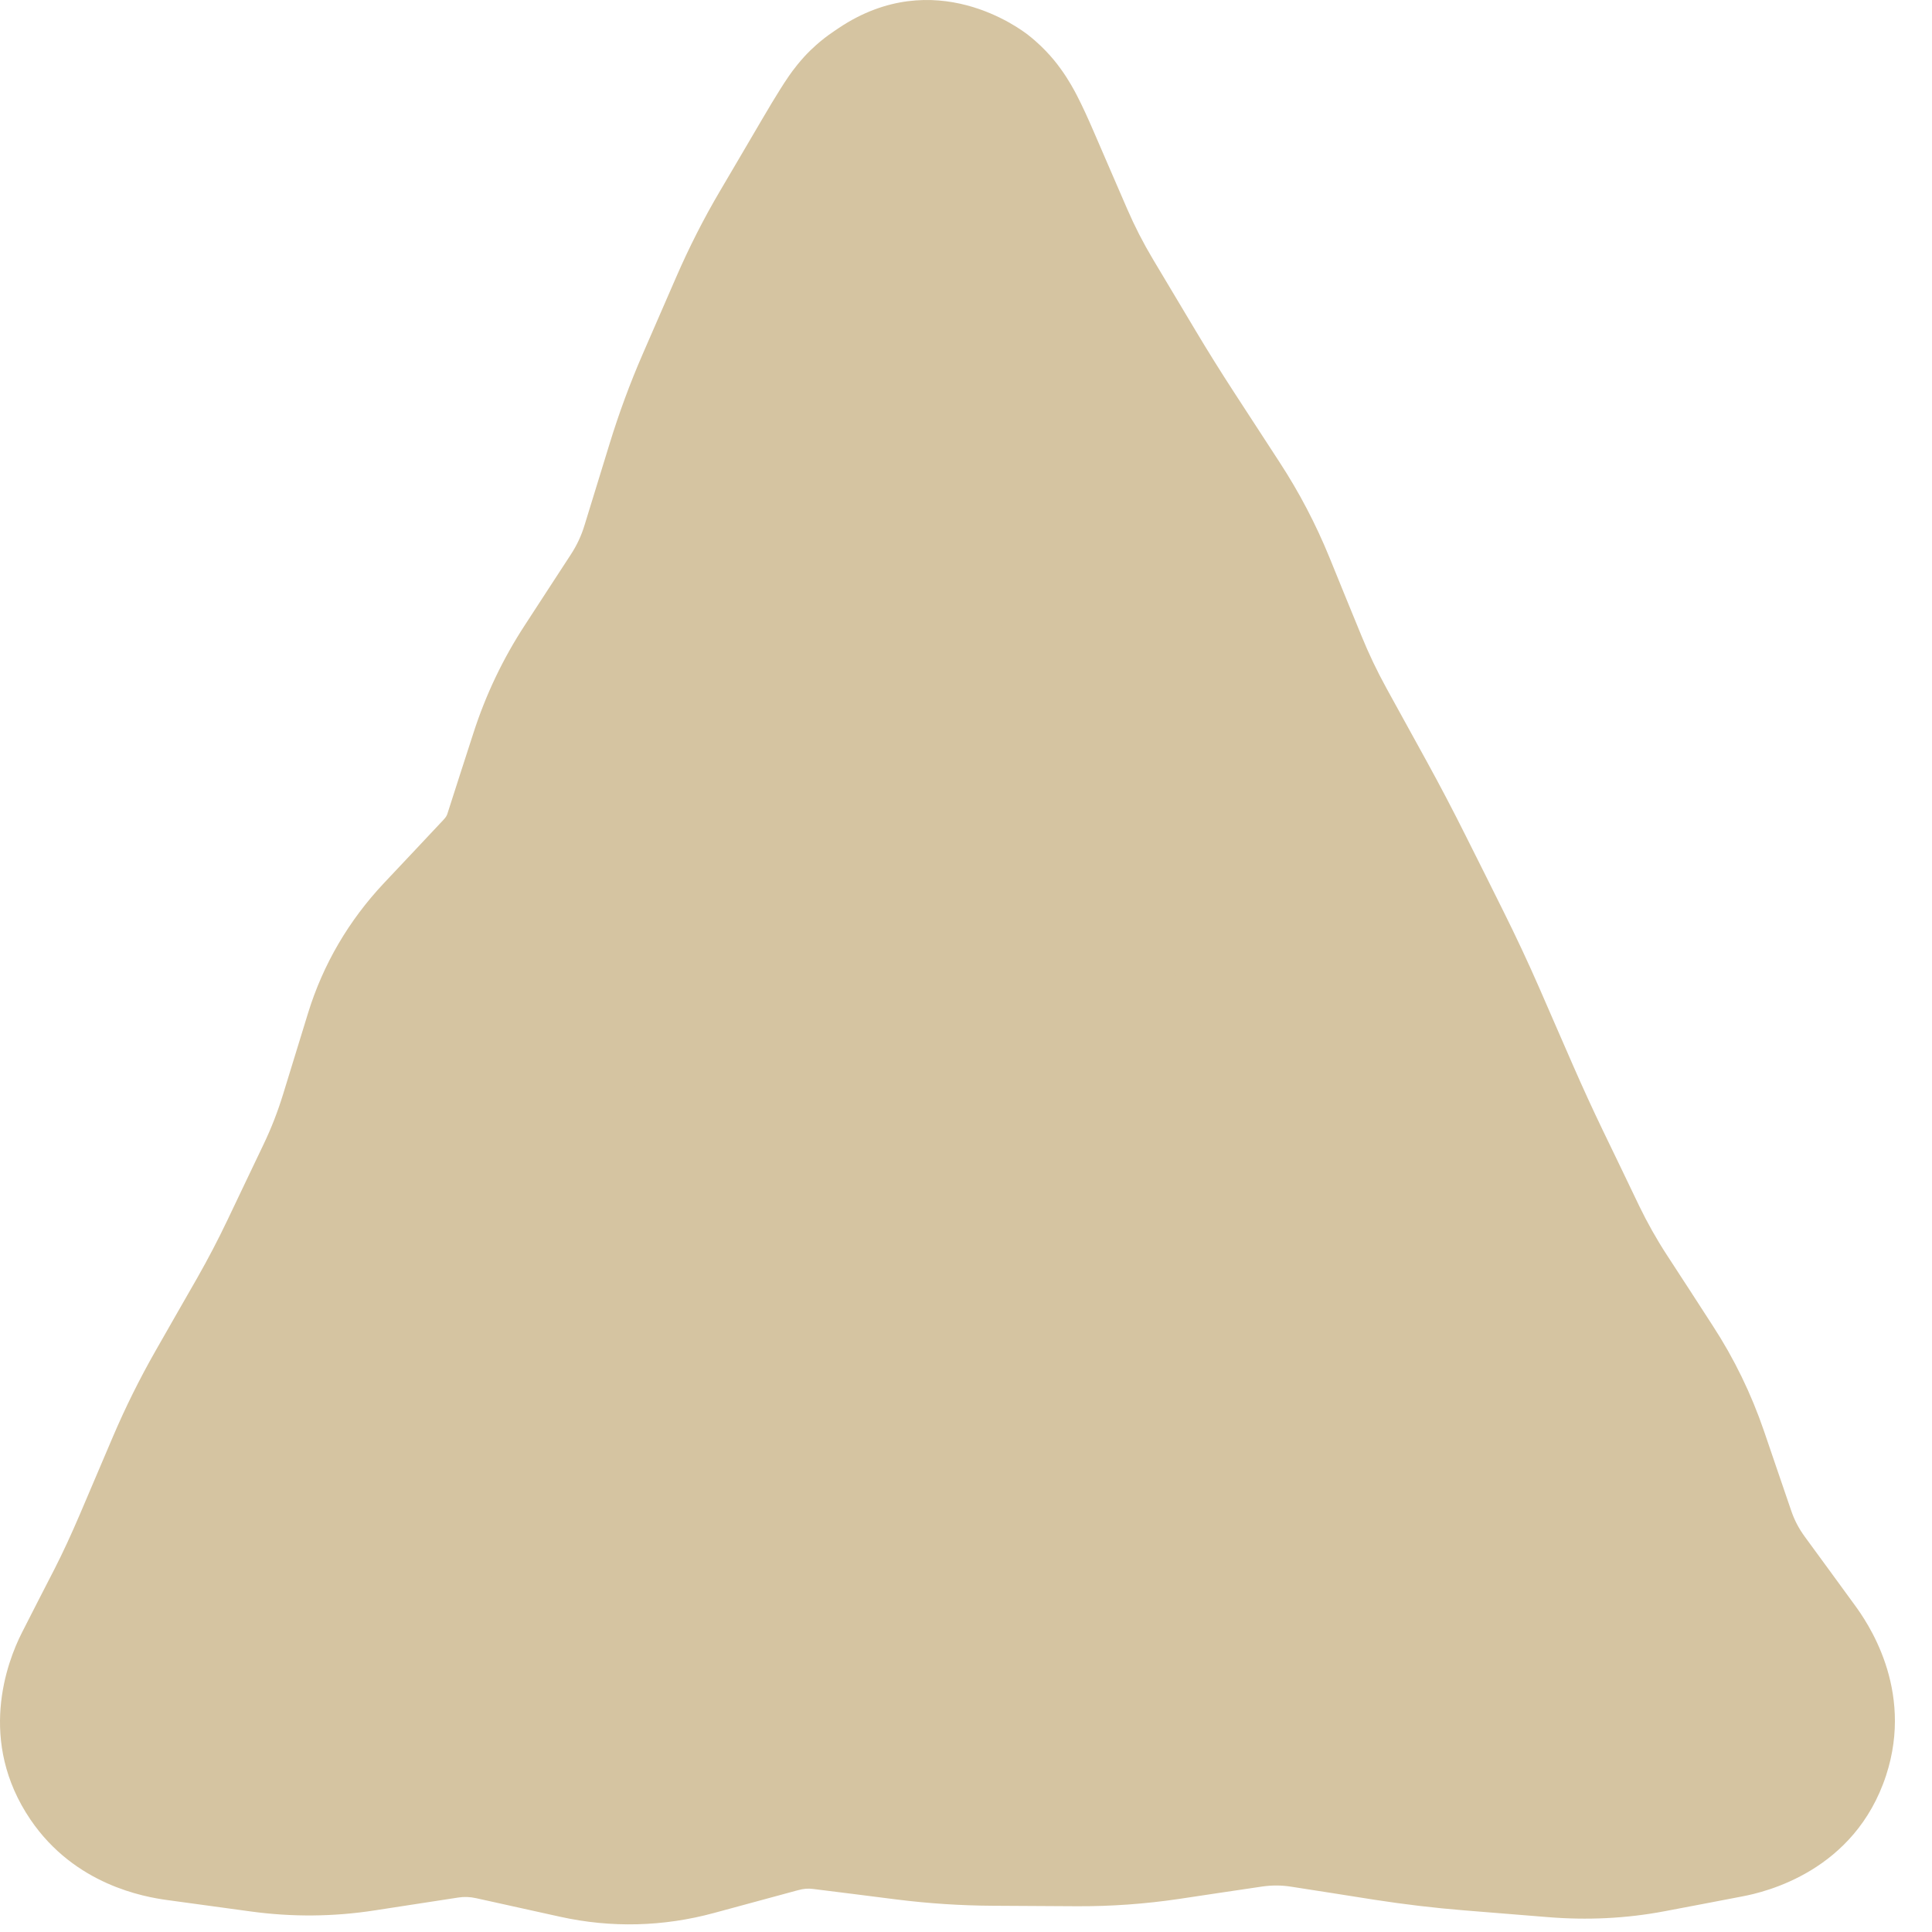
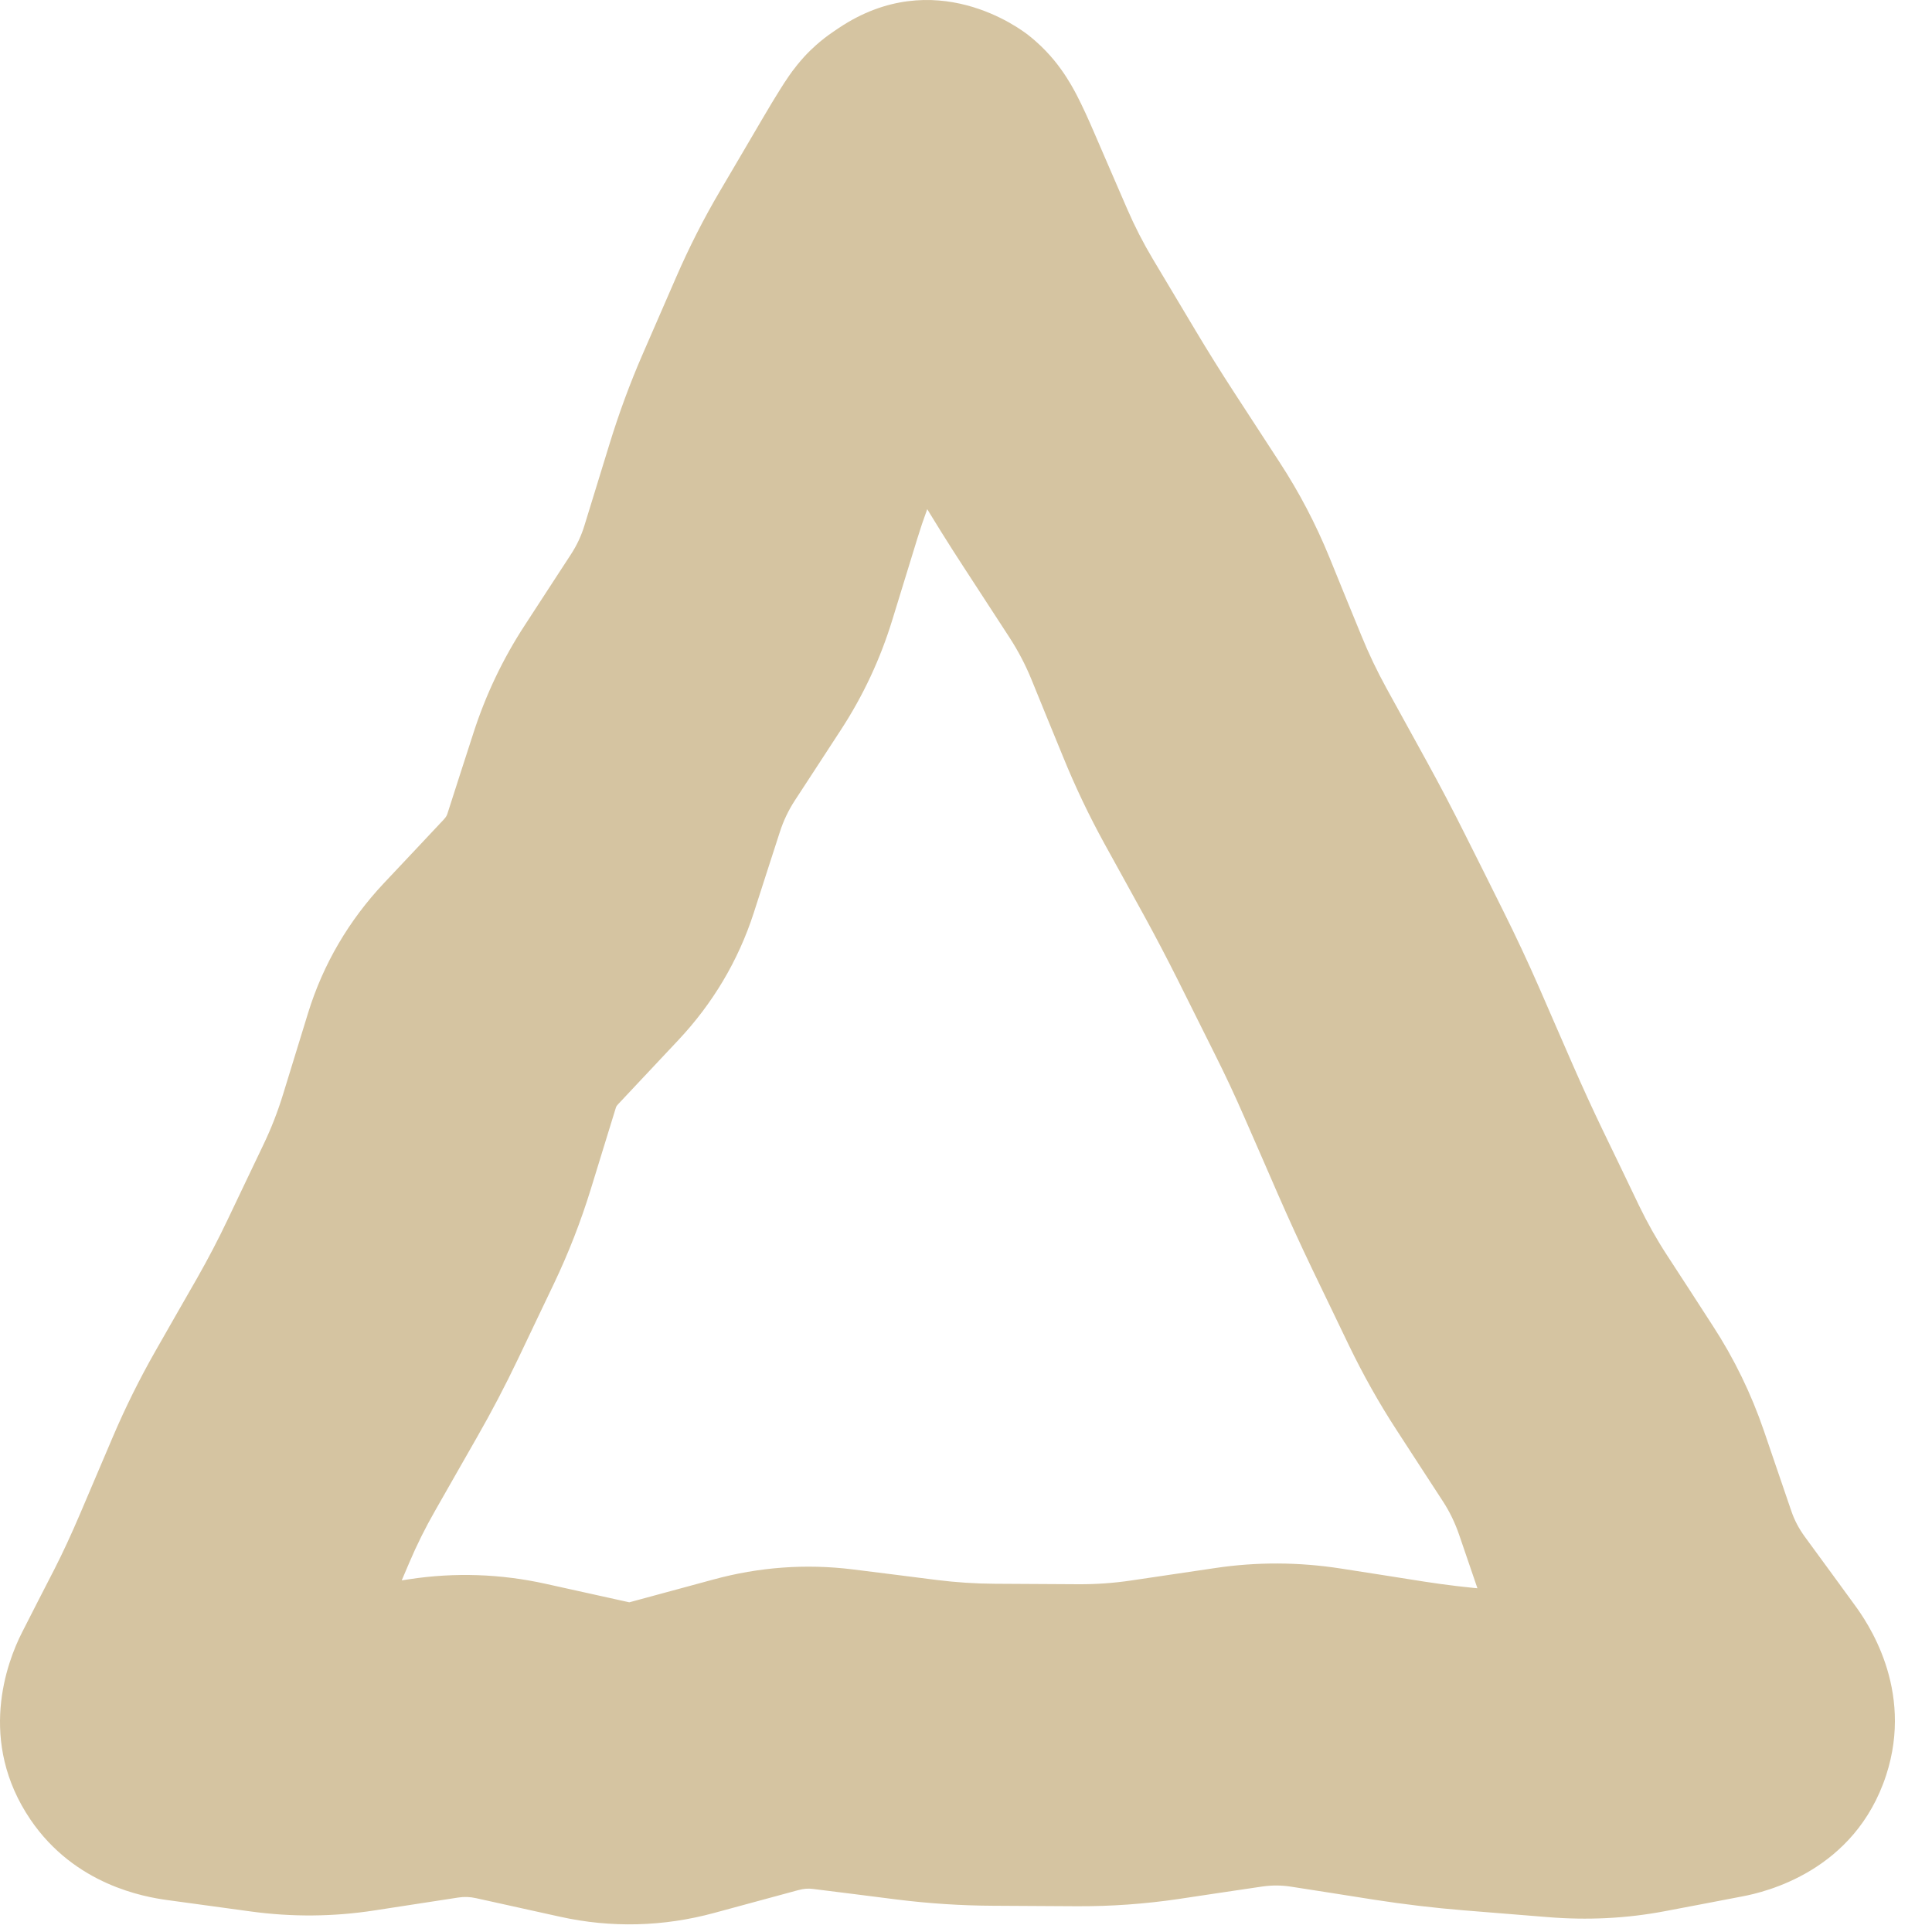
<svg xmlns="http://www.w3.org/2000/svg" width="24" height="24" viewBox="0 0 24 24" fill="none">
-   <path d="M11.729 1.656L11.562 1.99L21.729 21.657H1.729L11.729 1.656Z" fill="#D5C4A1" />
  <path d="M11.959 2.91L13.795 2.117L13.795 2.117L11.959 2.91ZM12.166 3.389L10.331 4.183L10.331 4.183L12.166 3.389ZM12.604 4.243L10.887 5.269L10.887 5.269L12.604 4.243ZM12.871 4.691L14.588 3.665L14.588 3.665L12.871 4.691ZM13.138 5.138L11.421 6.163L11.421 6.163L13.138 5.138ZM13.648 5.955L11.972 7.046L11.972 7.046L13.648 5.955ZM13.933 6.393L15.609 5.302L15.609 5.302L13.933 6.393ZM14.218 6.831L12.542 7.922L12.542 7.922L14.218 6.831ZM14.663 7.682L12.812 8.438L12.812 8.438L14.663 7.682ZM14.861 8.165L16.712 7.409V7.409L14.861 8.165ZM15.058 8.648L13.207 9.404L13.207 9.404L15.058 8.648ZM15.472 9.515L13.719 10.479L13.719 10.479L15.472 9.515ZM15.723 9.971L17.475 9.007L17.475 9.007L15.723 9.971ZM15.973 10.427L14.221 11.39L14.221 11.39L15.973 10.427ZM16.419 11.277L14.63 12.171L14.63 12.171L16.419 11.277ZM16.651 11.742L18.441 10.848V10.848L16.651 11.742ZM16.884 12.207L15.094 13.101L15.094 13.101L16.884 12.207ZM17.291 13.078L15.457 13.877L15.457 13.877L17.291 13.078ZM17.499 13.555L19.332 12.756V12.756L17.499 13.555ZM17.707 14.033L15.874 14.833L15.874 14.833L17.707 14.033ZM18.108 14.907L16.305 15.774L16.305 15.774L18.108 14.907ZM18.333 15.376L20.136 14.508V14.508L18.333 15.376ZM18.559 15.844L16.756 16.711L16.756 16.711L18.559 15.844ZM19.03 16.681L17.353 17.771L17.353 17.771L19.03 16.681ZM19.315 17.12L20.992 16.029V16.029L19.315 17.12ZM19.6 17.558L17.923 18.648V18.648L19.6 17.558ZM20.02 18.421L18.127 19.069V19.069L20.02 18.421ZM20.19 18.919L22.082 18.272V18.272L20.19 18.919ZM20.36 19.416L18.467 20.063L18.467 20.063L20.36 19.416ZM20.803 20.267L19.189 21.448H19.189L20.803 20.267ZM21.114 20.692L22.729 19.512L22.729 19.512L21.114 20.692ZM21.424 21.117L19.81 22.297H19.81L21.424 21.117ZM21.269 21.594L20.894 19.629L20.894 19.629L21.269 21.594ZM20.789 21.685L21.163 23.65H21.163L20.789 21.685ZM20.31 21.776L19.936 19.812L19.936 19.812L20.31 21.776ZM19.387 21.822L19.548 19.828H19.548L19.387 21.822ZM18.867 21.78L18.706 23.773H18.706L18.867 21.78ZM18.347 21.738L18.508 19.744H18.508L18.347 21.738ZM17.387 21.624L17.697 19.648H17.697L17.387 21.624ZM16.867 21.542L16.558 23.518H16.558L16.867 21.542ZM16.347 21.461L16.657 19.485L16.657 19.485L16.347 21.461ZM15.387 21.457L15.094 19.479H15.094L15.387 21.457ZM14.867 21.534L15.161 23.512L15.161 23.512L14.867 21.534ZM14.347 21.611L14.054 19.633L14.054 19.633L14.347 21.611ZM13.387 21.68L13.398 19.68H13.398L13.387 21.68ZM12.867 21.677L12.856 23.677H12.856L12.867 21.677ZM12.347 21.674L12.358 19.674H12.358L12.347 21.674ZM11.387 21.611L11.636 19.627L11.636 19.627L11.387 21.611ZM10.867 21.546L10.618 23.53H10.618L10.867 21.546ZM10.347 21.481L10.596 19.496H10.596L10.347 21.481ZM9.387 21.551L8.863 19.621L8.863 19.621L9.387 21.551ZM8.867 21.692L9.392 23.622L9.392 23.622L8.867 21.692ZM8.347 21.833L7.823 19.903L7.823 19.903L8.347 21.833ZM7.387 21.858L7.82 19.905L7.82 19.905L7.387 21.858ZM6.867 21.742L6.435 23.695L6.435 23.695L6.867 21.742ZM6.347 21.627L6.78 19.675H6.78L6.347 21.627ZM5.387 21.595L5.082 19.618H5.082L5.387 21.595ZM4.867 21.675L5.172 23.652H5.172L4.867 21.675ZM4.347 21.755L4.042 19.779H4.042L4.347 21.755ZM3.387 21.764L3.659 19.782L3.659 19.782L3.387 21.764ZM2.867 21.692L2.596 23.674H2.596L2.867 21.692ZM2.347 21.621L2.619 19.64L2.619 19.64L2.347 21.621ZM2.054 21.19L0.273 20.28L0.273 20.28L2.054 21.19ZM2.256 20.795L4.037 21.705L4.037 21.705L2.256 20.795ZM2.458 20.399L0.678 19.489L0.678 19.489L2.458 20.399ZM2.834 19.591L0.994 18.807L0.994 18.807L2.834 19.591ZM3.038 19.112L4.878 19.896L4.878 19.896L3.038 19.112ZM3.242 18.633L1.402 17.849L1.402 17.849L3.242 18.633ZM3.669 17.773L1.932 16.781L1.932 16.781L3.669 17.773ZM3.927 17.321L5.664 18.312L5.664 18.312L3.927 17.321ZM4.185 16.869L2.449 15.877L2.449 15.877L4.185 16.869ZM4.631 16.018L2.825 15.157L2.825 15.157L4.631 16.018ZM4.854 15.548L6.66 16.409L6.66 16.409L4.854 15.548ZM5.078 15.079L3.273 14.218L3.273 14.218L5.078 15.079ZM5.428 14.181L3.517 13.592L3.517 13.592L5.428 14.181ZM5.584 13.677L7.495 14.265L7.495 14.265L5.584 13.677ZM5.739 13.173L3.827 12.584L3.827 12.584L5.739 13.173ZM6.225 12.343L4.767 10.973L4.767 10.973L6.225 12.343ZM6.597 11.947L8.054 13.317L8.054 13.317L6.597 11.947ZM6.968 11.552L5.511 10.182L5.511 10.182L6.968 11.552ZM7.46 10.724L5.557 10.111L5.557 10.111L7.46 10.724ZM7.622 10.224L9.525 10.838L9.525 10.838L7.622 10.224ZM7.783 9.723L5.88 9.109L5.88 9.109L7.783 9.723ZM8.196 8.856L6.521 7.764L6.521 7.764L8.196 8.856ZM8.482 8.418L10.157 9.51L10.157 9.51L8.482 8.418ZM8.768 7.979L7.092 6.887L7.092 6.887L8.768 7.979ZM9.174 7.109L7.262 6.522L7.262 6.522L9.174 7.109ZM9.329 6.605L11.241 7.192L11.241 7.192L9.329 6.605ZM9.484 6.101L7.572 5.514L7.572 5.514L9.484 6.101ZM9.818 5.195L7.984 4.398L7.984 4.398L9.818 5.195ZM10.026 4.718L11.86 5.515L11.86 5.515L10.026 4.718ZM10.234 4.24L8.4 3.442L8.4 3.442L10.234 4.24ZM10.669 3.384L8.945 2.371L8.945 2.371L10.669 3.384ZM10.933 2.935L12.657 3.948L12.657 3.948L10.933 2.935ZM11.197 2.486L9.473 1.472L9.473 1.472L11.197 2.486ZM11.47 2.052L10.359 0.389L10.359 0.389L11.47 2.052ZM11.501 2.031L12.613 3.694L12.613 3.694L11.501 2.031ZM11.533 2.01L10.421 0.347L10.421 0.347L11.533 2.01ZM11.752 2.432L9.917 3.226L9.917 3.226L11.752 2.432ZM11.959 2.91L10.124 3.704L10.331 4.183L12.166 3.389L14.002 2.595L13.795 2.117L11.959 2.91ZM12.166 3.389L10.331 4.183C10.492 4.557 10.678 4.919 10.887 5.269L12.604 4.243L14.321 3.218C14.201 3.017 14.095 2.81 14.002 2.595L12.166 3.389ZM12.604 4.243L10.887 5.269L11.154 5.716L12.871 4.691L14.588 3.665L14.321 3.218L12.604 4.243ZM12.871 4.691L11.154 5.716L11.421 6.163L13.138 5.138L14.855 4.112L14.588 3.665L12.871 4.691ZM13.138 5.138L11.421 6.163C11.599 6.461 11.782 6.755 11.972 7.046L13.648 5.955L15.324 4.864C15.163 4.616 15.006 4.365 14.855 4.112L13.138 5.138ZM13.648 5.955L11.972 7.046L12.257 7.484L13.933 6.393L15.609 5.302L15.324 4.864L13.648 5.955ZM13.933 6.393L12.257 7.484L12.542 7.922L14.218 6.831L15.894 5.74L15.609 5.302L13.933 6.393ZM14.218 6.831L12.542 7.922C12.648 8.086 12.738 8.257 12.812 8.438L14.663 7.682L16.515 6.925C16.346 6.511 16.139 6.115 15.894 5.74L14.218 6.831ZM14.663 7.682L12.812 8.438L13.009 8.921L14.861 8.165L16.712 7.409L16.515 6.925L14.663 7.682ZM14.861 8.165L13.009 8.921L13.207 9.404L15.058 8.648L16.91 7.892L16.712 7.409L14.861 8.165ZM15.058 8.648L13.207 9.404C13.357 9.773 13.528 10.131 13.719 10.479L15.472 9.515L17.224 8.551C17.107 8.338 17.002 8.119 16.91 7.892L15.058 8.648ZM15.472 9.515L13.719 10.479L13.97 10.934L15.723 9.971L17.475 9.007L17.224 8.551L15.472 9.515ZM15.723 9.971L13.97 10.934L14.221 11.39L15.973 10.427L17.726 9.463L17.475 9.007L15.723 9.971ZM15.973 10.427L14.221 11.39C14.362 11.648 14.498 11.908 14.63 12.171L16.419 11.277L18.208 10.383C18.053 10.073 17.893 9.767 17.726 9.463L15.973 10.427ZM16.419 11.277L14.63 12.171L14.862 12.636L16.651 11.742L18.441 10.848L18.208 10.383L16.419 11.277ZM16.651 11.742L14.862 12.636L15.094 13.101L16.884 12.207L18.673 11.314L18.441 10.848L16.651 11.742ZM16.884 12.207L15.094 13.101C15.222 13.356 15.343 13.615 15.457 13.877L17.291 13.078L19.124 12.278C18.982 11.953 18.831 11.631 18.673 11.314L16.884 12.207ZM17.291 13.078L15.457 13.877L15.666 14.355L17.499 13.555L19.332 12.756L19.124 12.278L17.291 13.078ZM17.499 13.555L15.666 14.355L15.874 14.833L17.707 14.033L19.54 13.233L19.332 12.756L17.499 13.555ZM17.707 14.033L15.874 14.833C16.012 15.149 16.156 15.463 16.305 15.774L18.108 14.907L19.91 14.04C19.782 13.774 19.659 13.505 19.54 13.233L17.707 14.033ZM18.108 14.907L16.305 15.774L16.531 16.243L18.333 15.376L20.136 14.508L19.91 14.04L18.108 14.907ZM18.333 15.376L16.531 16.243L16.756 16.711L18.559 15.844L20.361 14.977L20.136 14.508L18.333 15.376ZM18.559 15.844L16.756 16.711C16.933 17.077 17.131 17.431 17.353 17.771L19.03 16.681L20.707 15.591C20.578 15.393 20.463 15.188 20.361 14.977L18.559 15.844ZM19.03 16.681L17.353 17.771L17.638 18.21L19.315 17.12L20.992 16.029L20.707 15.591L19.03 16.681ZM19.315 17.12L17.638 18.21L17.923 18.648L19.6 17.558L21.276 16.468L20.992 16.029L19.315 17.12ZM19.6 17.558L17.923 18.648C18.008 18.778 18.075 18.917 18.127 19.069L20.02 18.421L21.912 17.774C21.754 17.313 21.542 16.876 21.276 16.468L19.6 17.558ZM20.02 18.421L18.127 19.069L18.297 19.566L20.19 18.919L22.082 18.272L21.912 17.774L20.02 18.421ZM20.19 18.919L18.297 19.566L18.467 20.063L20.36 19.416L22.252 18.769L22.082 18.272L20.19 18.919ZM20.36 19.416L18.467 20.063C18.637 20.56 18.879 21.024 19.189 21.448L20.803 20.267L22.418 19.087C22.346 18.988 22.291 18.884 22.252 18.769L20.36 19.416ZM20.803 20.267L19.189 21.448L19.499 21.873L21.114 20.692L22.729 19.512L22.418 19.087L20.803 20.267ZM21.114 20.692L19.499 21.873L19.81 22.297L21.424 21.117L23.039 19.937L22.729 19.512L21.114 20.692ZM21.424 21.117L19.81 22.297C19.786 22.265 19.694 22.136 19.624 21.923C19.55 21.7 19.471 21.291 19.628 20.81C19.792 20.309 20.126 19.997 20.391 19.832C20.63 19.684 20.831 19.641 20.894 19.629L21.269 21.594L21.643 23.558C21.93 23.504 23.04 23.245 23.43 22.054C23.782 20.976 23.184 20.135 23.039 19.937L21.424 21.117ZM21.269 21.594L20.894 19.629L20.415 19.72L20.789 21.685L21.163 23.65L21.643 23.558L21.269 21.594ZM20.789 21.685L20.415 19.72L19.936 19.812L20.31 21.776L20.684 23.741L21.163 23.65L20.789 21.685ZM20.31 21.776L19.936 19.812C19.829 19.832 19.702 19.841 19.548 19.828L19.387 21.822L19.226 23.815C19.713 23.855 20.201 23.833 20.684 23.741L20.31 21.776ZM19.387 21.822L19.548 19.828L19.028 19.786L18.867 21.78L18.706 23.773L19.226 23.815L19.387 21.822ZM18.867 21.78L19.028 19.786L18.508 19.744L18.347 21.738L18.186 23.731L18.706 23.773L18.867 21.78ZM18.347 21.738L18.508 19.744C18.238 19.722 17.968 19.69 17.697 19.648L17.387 21.624L17.078 23.6C17.447 23.657 17.816 23.701 18.186 23.731L18.347 21.738ZM17.387 21.624L17.697 19.648L17.177 19.566L16.867 21.542L16.558 23.518L17.078 23.6L17.387 21.624ZM16.867 21.542L17.177 19.566L16.657 19.485L16.347 21.461L16.038 23.437L16.558 23.518L16.867 21.542ZM16.347 21.461L16.657 19.485C16.137 19.404 15.614 19.401 15.094 19.479L15.387 21.457L15.681 23.435C15.801 23.418 15.917 23.418 16.038 23.437L16.347 21.461ZM15.387 21.457L15.094 19.479L14.574 19.556L14.867 21.534L15.161 23.512L15.681 23.435L15.387 21.457ZM14.867 21.534L14.574 19.556L14.054 19.633L14.347 21.611L14.641 23.59L15.161 23.512L14.867 21.534ZM14.347 21.611L14.054 19.633C13.833 19.666 13.615 19.681 13.398 19.68L13.387 21.68L13.376 23.68C13.799 23.682 14.221 23.652 14.641 23.59L14.347 21.611ZM13.387 21.68L13.398 19.68L12.878 19.677L12.867 21.677L12.856 23.677L13.376 23.68L13.387 21.68ZM12.867 21.677L12.878 19.677L12.358 19.674L12.347 21.674L12.336 23.674L12.856 23.677L12.867 21.677ZM12.347 21.674L12.358 19.674C12.118 19.673 11.878 19.657 11.636 19.627L11.387 21.611L11.138 23.596C11.537 23.646 11.936 23.672 12.336 23.674L12.347 21.674ZM11.387 21.611L11.636 19.627L11.116 19.561L10.867 21.546L10.618 23.53L11.138 23.596L11.387 21.611ZM10.867 21.546L11.116 19.561L10.596 19.496L10.347 21.481L10.098 23.465L10.618 23.53L10.867 21.546ZM10.347 21.481L10.596 19.496C10.01 19.423 9.427 19.467 8.863 19.621L9.387 21.551L9.912 23.481C9.987 23.46 10.044 23.458 10.098 23.465L10.347 21.481ZM9.387 21.551L8.863 19.621L8.343 19.762L8.867 21.692L9.392 23.622L9.912 23.481L9.387 21.551ZM8.867 21.692L8.343 19.762L7.823 19.903L8.347 21.833L8.872 23.763L9.392 23.622L8.867 21.692ZM8.347 21.833L7.823 19.903C7.817 19.905 7.814 19.905 7.814 19.905C7.813 19.906 7.815 19.905 7.817 19.905C7.819 19.905 7.821 19.905 7.823 19.905C7.824 19.906 7.823 19.906 7.82 19.905L7.387 21.858L6.955 23.81C7.595 23.952 8.243 23.934 8.872 23.763L8.347 21.833ZM7.387 21.858L7.82 19.905L7.3 19.79L6.867 21.742L6.435 23.695L6.955 23.81L7.387 21.858ZM6.867 21.742L7.3 19.79L6.78 19.675L6.347 21.627L5.915 23.58L6.435 23.695L6.867 21.742ZM6.347 21.627L6.78 19.675C6.221 19.551 5.651 19.531 5.082 19.618L5.387 21.595L5.692 23.572C5.764 23.561 5.834 23.562 5.915 23.58L6.347 21.627ZM5.387 21.595L5.082 19.618L4.562 19.699L4.867 21.675L5.172 23.652L5.692 23.572L5.387 21.595ZM4.867 21.675L4.562 19.699L4.042 19.779L4.347 21.755L4.652 23.732L5.172 23.652L4.867 21.675ZM4.347 21.755L4.042 19.779C3.913 19.799 3.787 19.8 3.659 19.782L3.387 21.764L3.116 23.745C3.628 23.815 4.142 23.811 4.652 23.732L4.347 21.755ZM3.387 21.764L3.659 19.782L3.139 19.711L2.867 21.692L2.596 23.674L3.116 23.745L3.387 21.764ZM2.867 21.692L3.139 19.711L2.619 19.64L2.347 21.621L2.076 23.603L2.596 23.674L2.867 21.692ZM2.347 21.621L2.619 19.64C2.657 19.645 2.791 19.666 2.968 19.745C3.148 19.826 3.447 20.003 3.687 20.355C4.253 21.186 3.9 21.973 3.835 22.101L2.054 21.19L0.273 20.28C0.084 20.651 -0.283 21.631 0.38 22.606C0.933 23.418 1.795 23.564 2.076 23.603L2.347 21.621ZM2.054 21.19L3.835 22.101L4.037 21.705L2.256 20.795L0.475 19.884L0.273 20.28L2.054 21.19ZM2.256 20.795L4.037 21.705L4.239 21.309L2.458 20.399L0.678 19.489L0.475 19.884L2.256 20.795ZM2.458 20.399L4.239 21.309C4.388 21.018 4.533 20.706 4.674 20.375L2.834 19.591L0.994 18.807C0.883 19.067 0.778 19.293 0.678 19.489L2.458 20.399ZM2.834 19.591L4.674 20.375L4.878 19.896L3.038 19.112L1.198 18.328L0.994 18.807L2.834 19.591ZM3.038 19.112L4.878 19.896L5.082 19.417L3.242 18.633L1.402 17.849L1.198 18.328L3.038 19.112ZM3.242 18.633L5.082 19.417C5.177 19.193 5.285 18.976 5.406 18.765L3.669 17.773L1.932 16.781C1.735 17.127 1.558 17.483 1.402 17.849L3.242 18.633ZM3.669 17.773L5.406 18.765L5.664 18.312L3.927 17.321L2.19 16.329L1.932 16.781L3.669 17.773ZM3.927 17.321L5.664 18.312L5.922 17.86L4.185 16.869L2.449 15.877L2.19 16.329L3.927 17.321ZM4.185 16.869L5.922 17.86C6.106 17.539 6.277 17.212 6.436 16.879L4.631 16.018L2.825 15.157C2.709 15.401 2.583 15.641 2.449 15.877L4.185 16.869ZM4.631 16.018L6.436 16.879L6.66 16.409L4.854 15.548L3.049 14.687L2.825 15.157L4.631 16.018ZM4.854 15.548L6.66 16.409L6.884 15.94L5.078 15.079L3.273 14.218L3.049 14.687L4.854 15.548ZM5.078 15.079L6.884 15.94C7.064 15.562 7.216 15.171 7.34 14.769L5.428 14.181L3.517 13.592C3.45 13.81 3.369 14.018 3.273 14.218L5.078 15.079ZM5.428 14.181L7.34 14.769L7.495 14.265L5.584 13.677L3.672 13.088L3.517 13.592L5.428 14.181ZM5.584 13.677L7.495 14.265L7.65 13.762L5.739 13.173L3.827 12.584L3.672 13.088L5.584 13.677ZM5.739 13.173L7.65 13.762C7.653 13.752 7.656 13.74 7.683 13.712L6.225 12.343L4.767 10.973C4.336 11.432 4.015 11.974 3.827 12.584L5.739 13.173ZM6.225 12.343L7.683 13.712L8.054 13.317L6.597 11.947L5.139 10.578L4.767 10.973L6.225 12.343ZM6.597 11.947L8.054 13.317L8.426 12.921L6.968 11.552L5.511 10.182L5.139 10.578L6.597 11.947ZM6.968 11.552L8.426 12.921C8.851 12.469 9.171 11.937 9.364 11.338L7.46 10.724L5.557 10.111C5.551 10.128 5.543 10.148 5.511 10.182L6.968 11.552ZM7.46 10.724L9.364 11.338L9.525 10.838L7.622 10.224L5.718 9.61L5.557 10.111L7.46 10.724ZM7.622 10.224L9.525 10.838L9.687 10.337L7.783 9.723L5.88 9.109L5.718 9.61L7.622 10.224ZM7.783 9.723L9.687 10.337C9.732 10.197 9.793 10.069 9.871 9.948L8.196 8.856L6.521 7.764C6.247 8.183 6.033 8.633 5.88 9.109L7.783 9.723ZM8.196 8.856L9.871 9.948L10.157 9.51L8.482 8.418L6.806 7.326L6.521 7.764L8.196 8.856ZM8.482 8.418L10.157 9.51L10.443 9.071L8.768 7.979L7.092 6.887L6.806 7.326L8.482 8.418ZM8.768 7.979L10.443 9.071C10.722 8.644 10.937 8.184 11.086 7.696L9.174 7.109L7.262 6.522C7.222 6.655 7.165 6.775 7.092 6.887L8.768 7.979ZM9.174 7.109L11.086 7.696L11.241 7.192L9.329 6.605L7.417 6.018L7.262 6.522L9.174 7.109ZM9.329 6.605L11.241 7.192L11.396 6.688L9.484 6.101L7.572 5.514L7.417 6.018L9.329 6.605ZM9.484 6.101L11.396 6.688C11.469 6.449 11.555 6.217 11.652 5.993L9.818 5.195L7.984 4.398C7.826 4.761 7.689 5.133 7.572 5.514L9.484 6.101ZM9.818 5.195L11.652 5.993L11.86 5.515L10.026 4.718L8.192 3.92L7.984 4.398L9.818 5.195ZM10.026 4.718L11.86 5.515L12.068 5.038L10.234 4.24L8.4 3.442L8.192 3.92L10.026 4.718ZM10.234 4.24L12.068 5.038C12.163 4.818 12.272 4.605 12.393 4.398L10.669 3.384L8.945 2.371C8.741 2.717 8.56 3.074 8.4 3.442L10.234 4.24ZM10.669 3.384L12.393 4.398L12.657 3.948L10.933 2.935L9.209 1.922L8.945 2.371L10.669 3.384ZM10.933 2.935L12.657 3.948L12.921 3.499L11.197 2.486L9.473 1.472L9.209 1.922L10.933 2.935ZM11.197 2.486L12.921 3.499C13 3.366 13.051 3.281 13.081 3.234C13.097 3.208 13.095 3.212 13.081 3.232C13.075 3.24 13.05 3.276 13.012 3.323C12.993 3.346 12.957 3.39 12.907 3.442C12.881 3.469 12.844 3.506 12.797 3.548C12.752 3.588 12.679 3.649 12.581 3.715L11.47 2.052L10.359 0.389C10.181 0.508 10.063 0.629 10.024 0.669C9.97 0.725 9.93 0.774 9.906 0.803C9.859 0.861 9.822 0.912 9.803 0.94C9.761 1 9.723 1.06 9.694 1.106C9.632 1.204 9.557 1.329 9.473 1.472L11.197 2.486ZM11.47 2.052L12.581 3.715L12.613 3.694L11.501 2.031L10.39 0.368L10.359 0.389L11.47 2.052ZM11.501 2.031L12.613 3.694L12.644 3.673L11.533 2.01L10.421 0.347L10.39 0.368L11.501 2.031ZM11.533 2.01L12.644 3.673C12.107 4.031 11.516 4.062 11.066 3.953C10.683 3.86 10.426 3.677 10.315 3.591C10.09 3.416 9.962 3.236 9.938 3.202C9.891 3.138 9.861 3.088 9.85 3.069C9.837 3.046 9.829 3.032 9.828 3.03C9.826 3.026 9.833 3.039 9.851 3.077C9.868 3.113 9.889 3.162 9.917 3.226L11.752 2.432L13.588 1.638C13.521 1.482 13.447 1.319 13.376 1.182C13.348 1.128 13.278 0.995 13.177 0.856C13.141 0.806 13.003 0.614 12.77 0.433C12.678 0.362 11.611 -0.448 10.421 0.347L11.533 2.01ZM11.752 2.432L9.917 3.226L10.124 3.704L11.959 2.91L13.795 2.117L13.588 1.638L11.752 2.432Z" fill="#D5C4A1" />
</svg>
